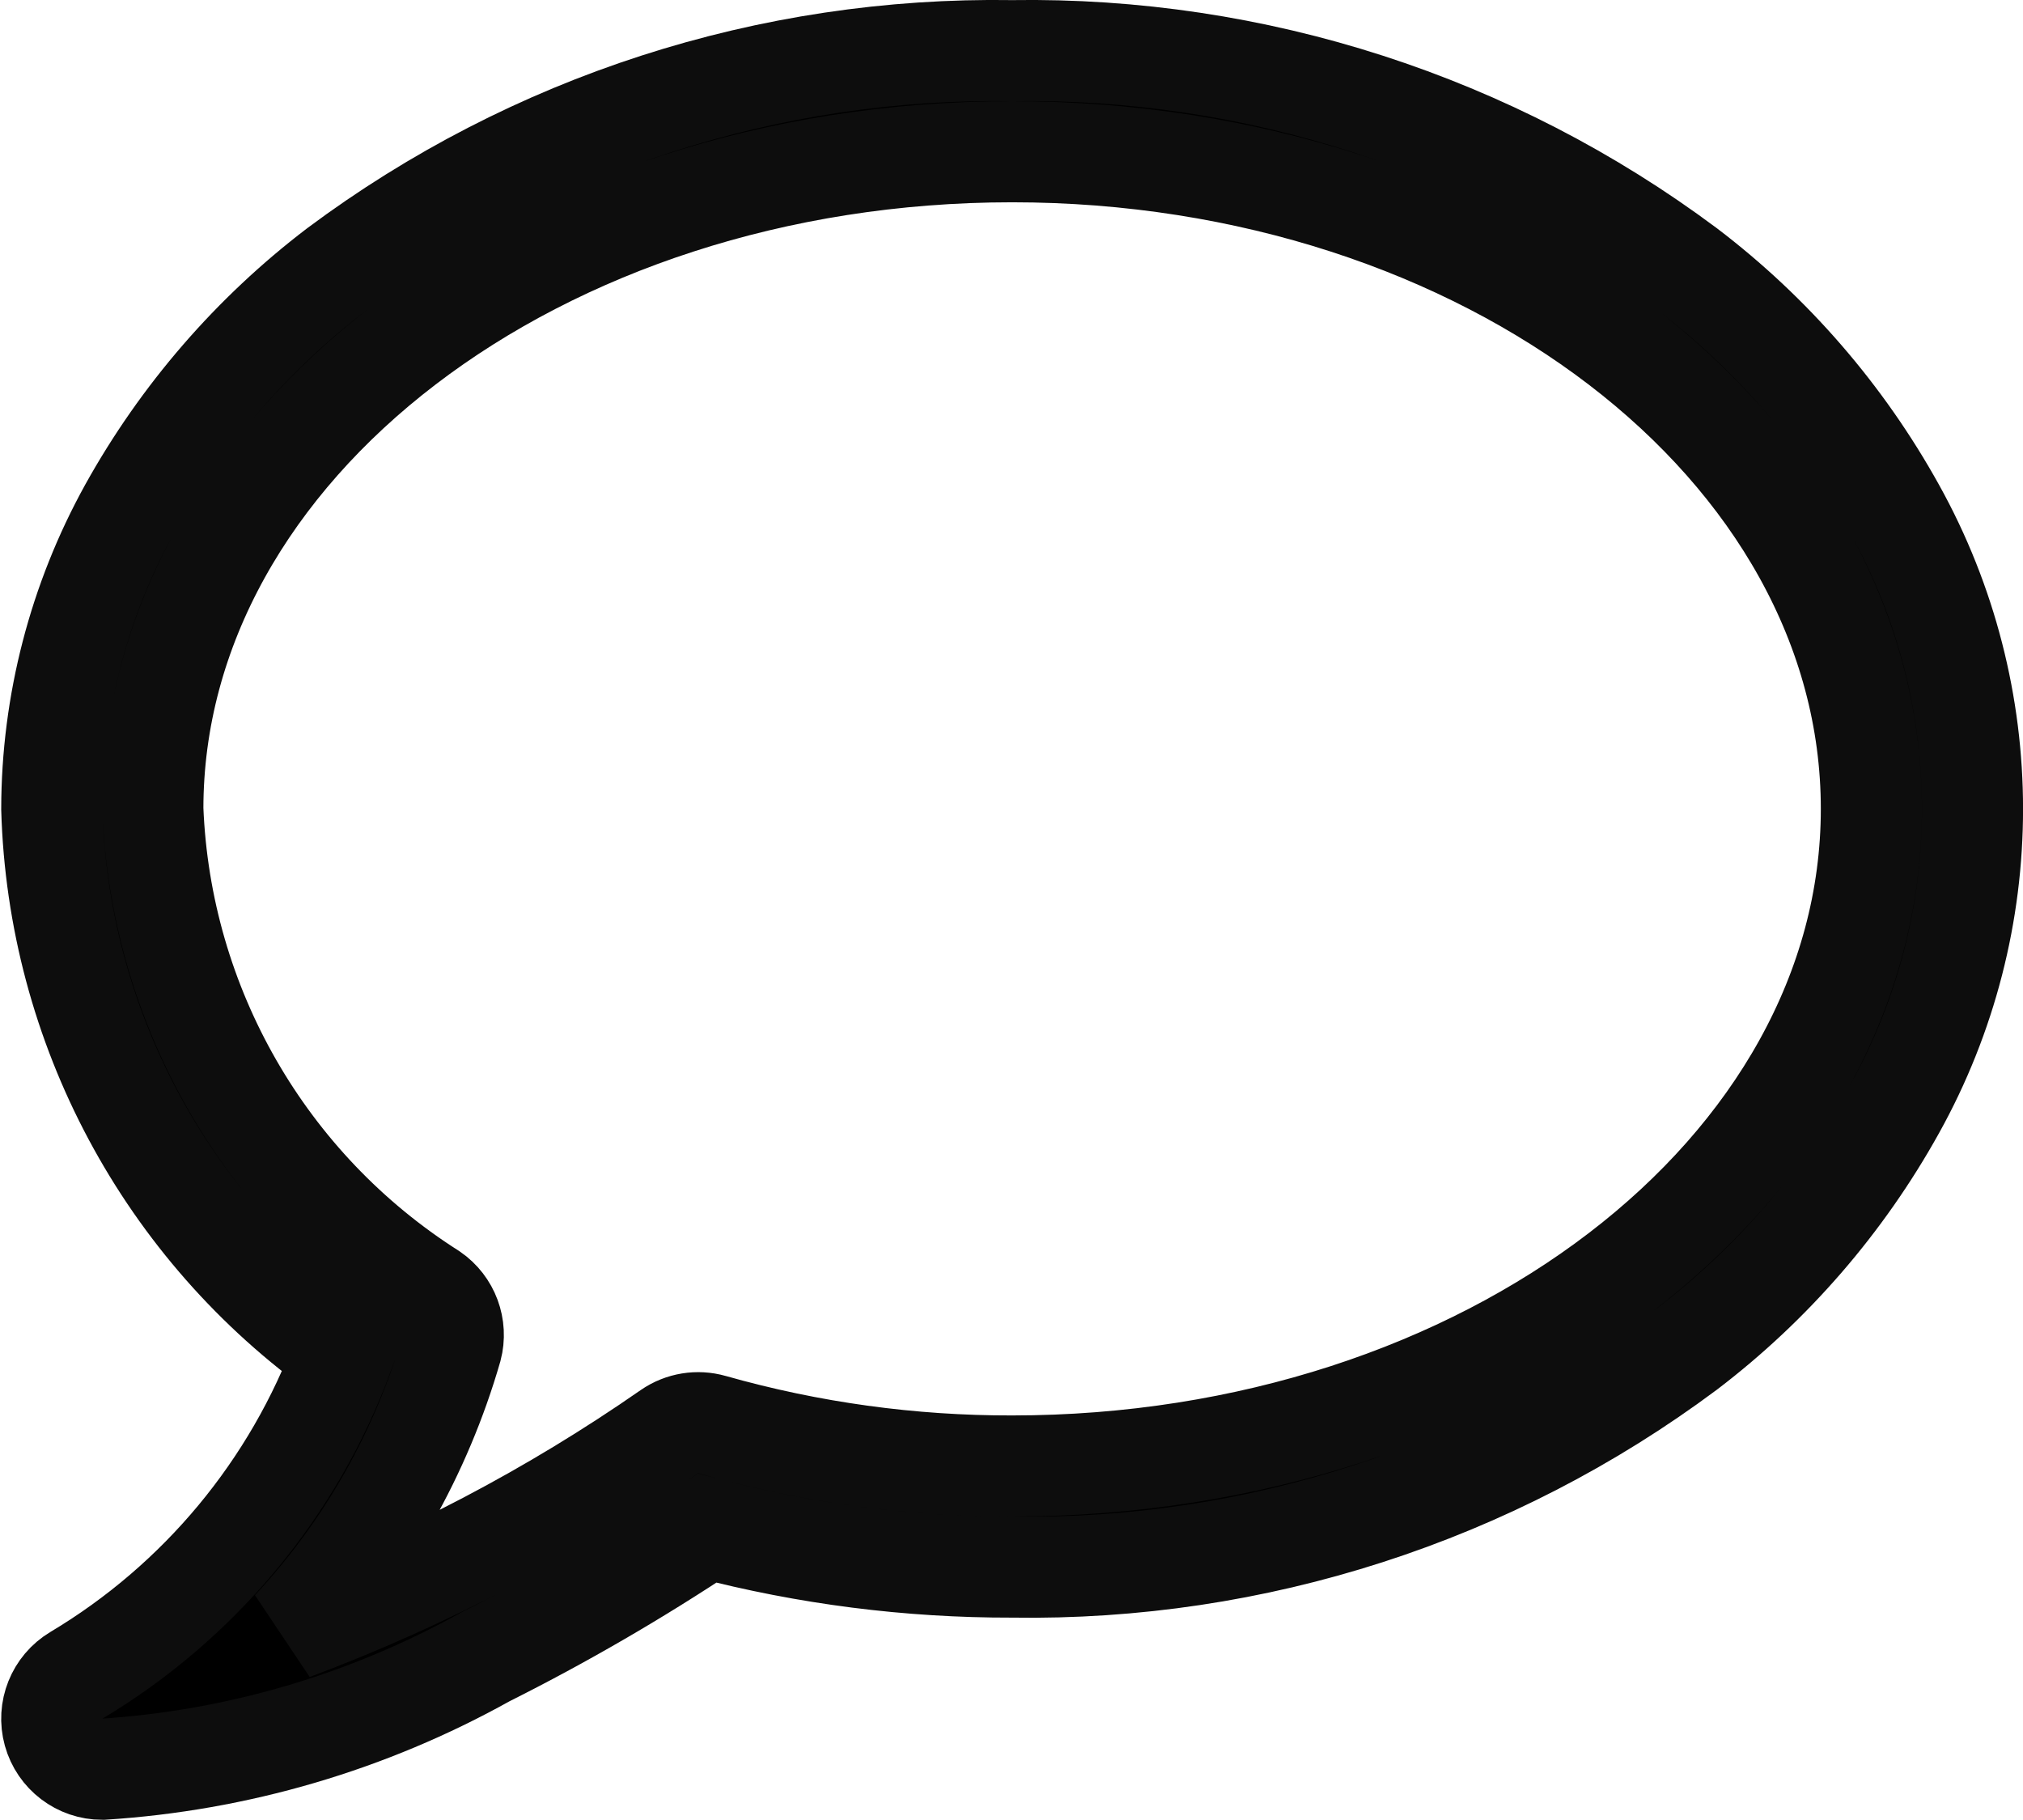
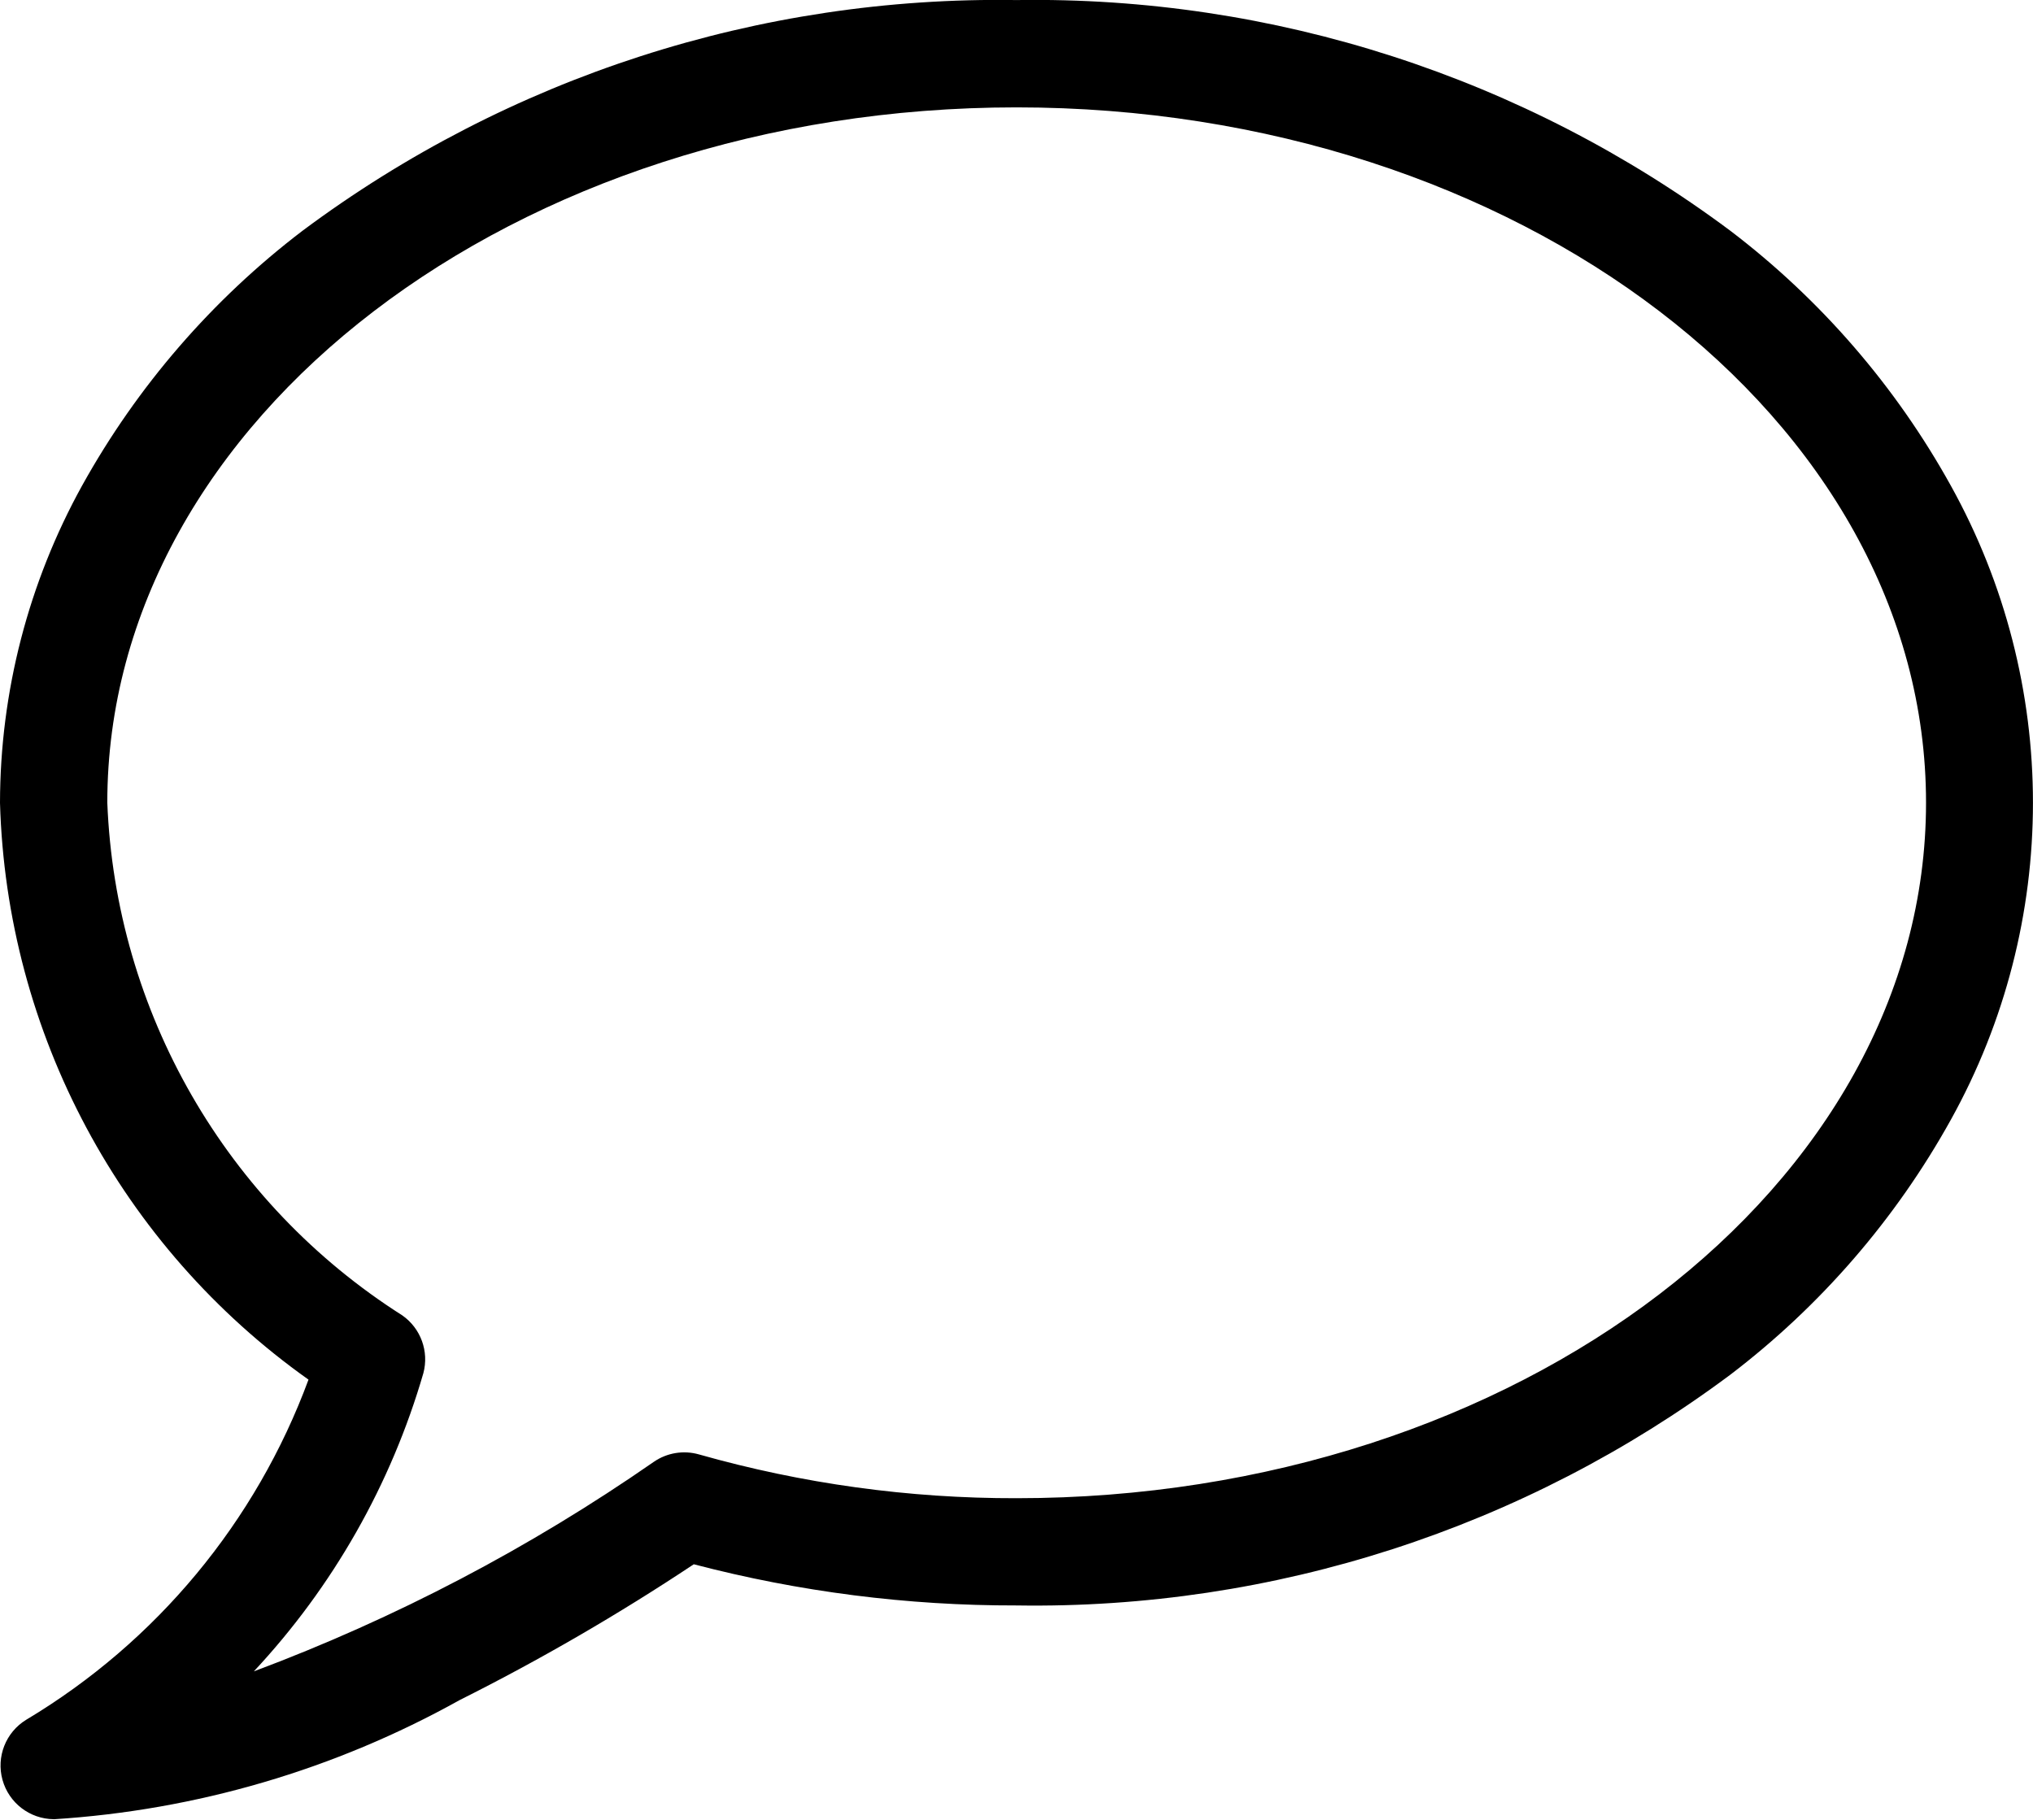
- <svg xmlns="http://www.w3.org/2000/svg" width="20.012" height="18.002" viewBox="0 0 20.012 18.002">
-   <defs>
-     <style>.a{stroke:#0d0d0d;}</style>
-   </defs>
-   <path class="a" d="M.5,19a.5.5,0,0,1-.257-.929,6.211,6.211,0,0,0,2.641-3.179A6.848,6.848,0,0,1,0,9.5,6.146,6.146,0,0,1,.768,6.536,7.68,7.68,0,0,1,2.829,4.155,10.876,10.876,0,0,1,9.5,2a10.876,10.876,0,0,1,6.671,2.156,7.658,7.658,0,0,1,2.061,2.381,6.1,6.1,0,0,1,0,5.928,7.68,7.68,0,0,1-2.061,2.381A10.876,10.876,0,0,1,9.5,17a11.808,11.808,0,0,1-3.016-.385,20.741,20.741,0,0,1-2.189,1.27A8.951,8.951,0,0,1,.5,19Zm9-16C4.813,3,1,5.916,1,9.5a5.956,5.956,0,0,0,2.756,4.792.5.5,0,0,1,.2.539,6.9,6.9,0,0,1-1.58,2.788A17,17,0,0,0,6.111,15.66a.5.5,0,0,1,.421-.069A10.8,10.8,0,0,0,9.5,16c4.687,0,8.5-2.916,8.5-6.5S14.187,3,9.5,3Z" transform="translate(0.512 -1.499)" />
+ <svg xmlns="http://www.w3.org/2000/svg" width="30.314" height="27.126" viewBox="0 0 30.314 27.126">
+   <path d="M.8,29.124a.8.8,0,0,1-.41-1.482A9.91,9.91,0,0,0,4.6,22.57a10.926,10.926,0,0,1-4.6-8.6A9.807,9.807,0,0,1,1.225,9.238a12.253,12.253,0,0,1,3.288-3.8A17.352,17.352,0,0,1,15.157,2,17.352,17.352,0,0,1,25.8,5.439a12.218,12.218,0,0,1,3.288,3.8,9.738,9.738,0,0,1,0,9.458,12.254,12.254,0,0,1-3.288,3.8,17.352,17.352,0,0,1-10.643,3.44,18.839,18.839,0,0,1-4.812-.614,33.092,33.092,0,0,1-3.493,2.026A14.281,14.281,0,0,1,.8,29.125ZM15.157,3.6C7.679,3.6,1.6,8.249,1.6,13.967a9.5,9.5,0,0,0,4.4,7.646.8.8,0,0,1,.313.86A11.014,11.014,0,0,1,3.785,26.92,27.115,27.115,0,0,0,9.75,23.795a.8.8,0,0,1,.672-.11,17.228,17.228,0,0,0,4.735.653c7.478,0,13.562-4.652,13.562-10.371S22.635,3.6,15.157,3.6Z" transform="translate(0 -1.999)" />
</svg>
